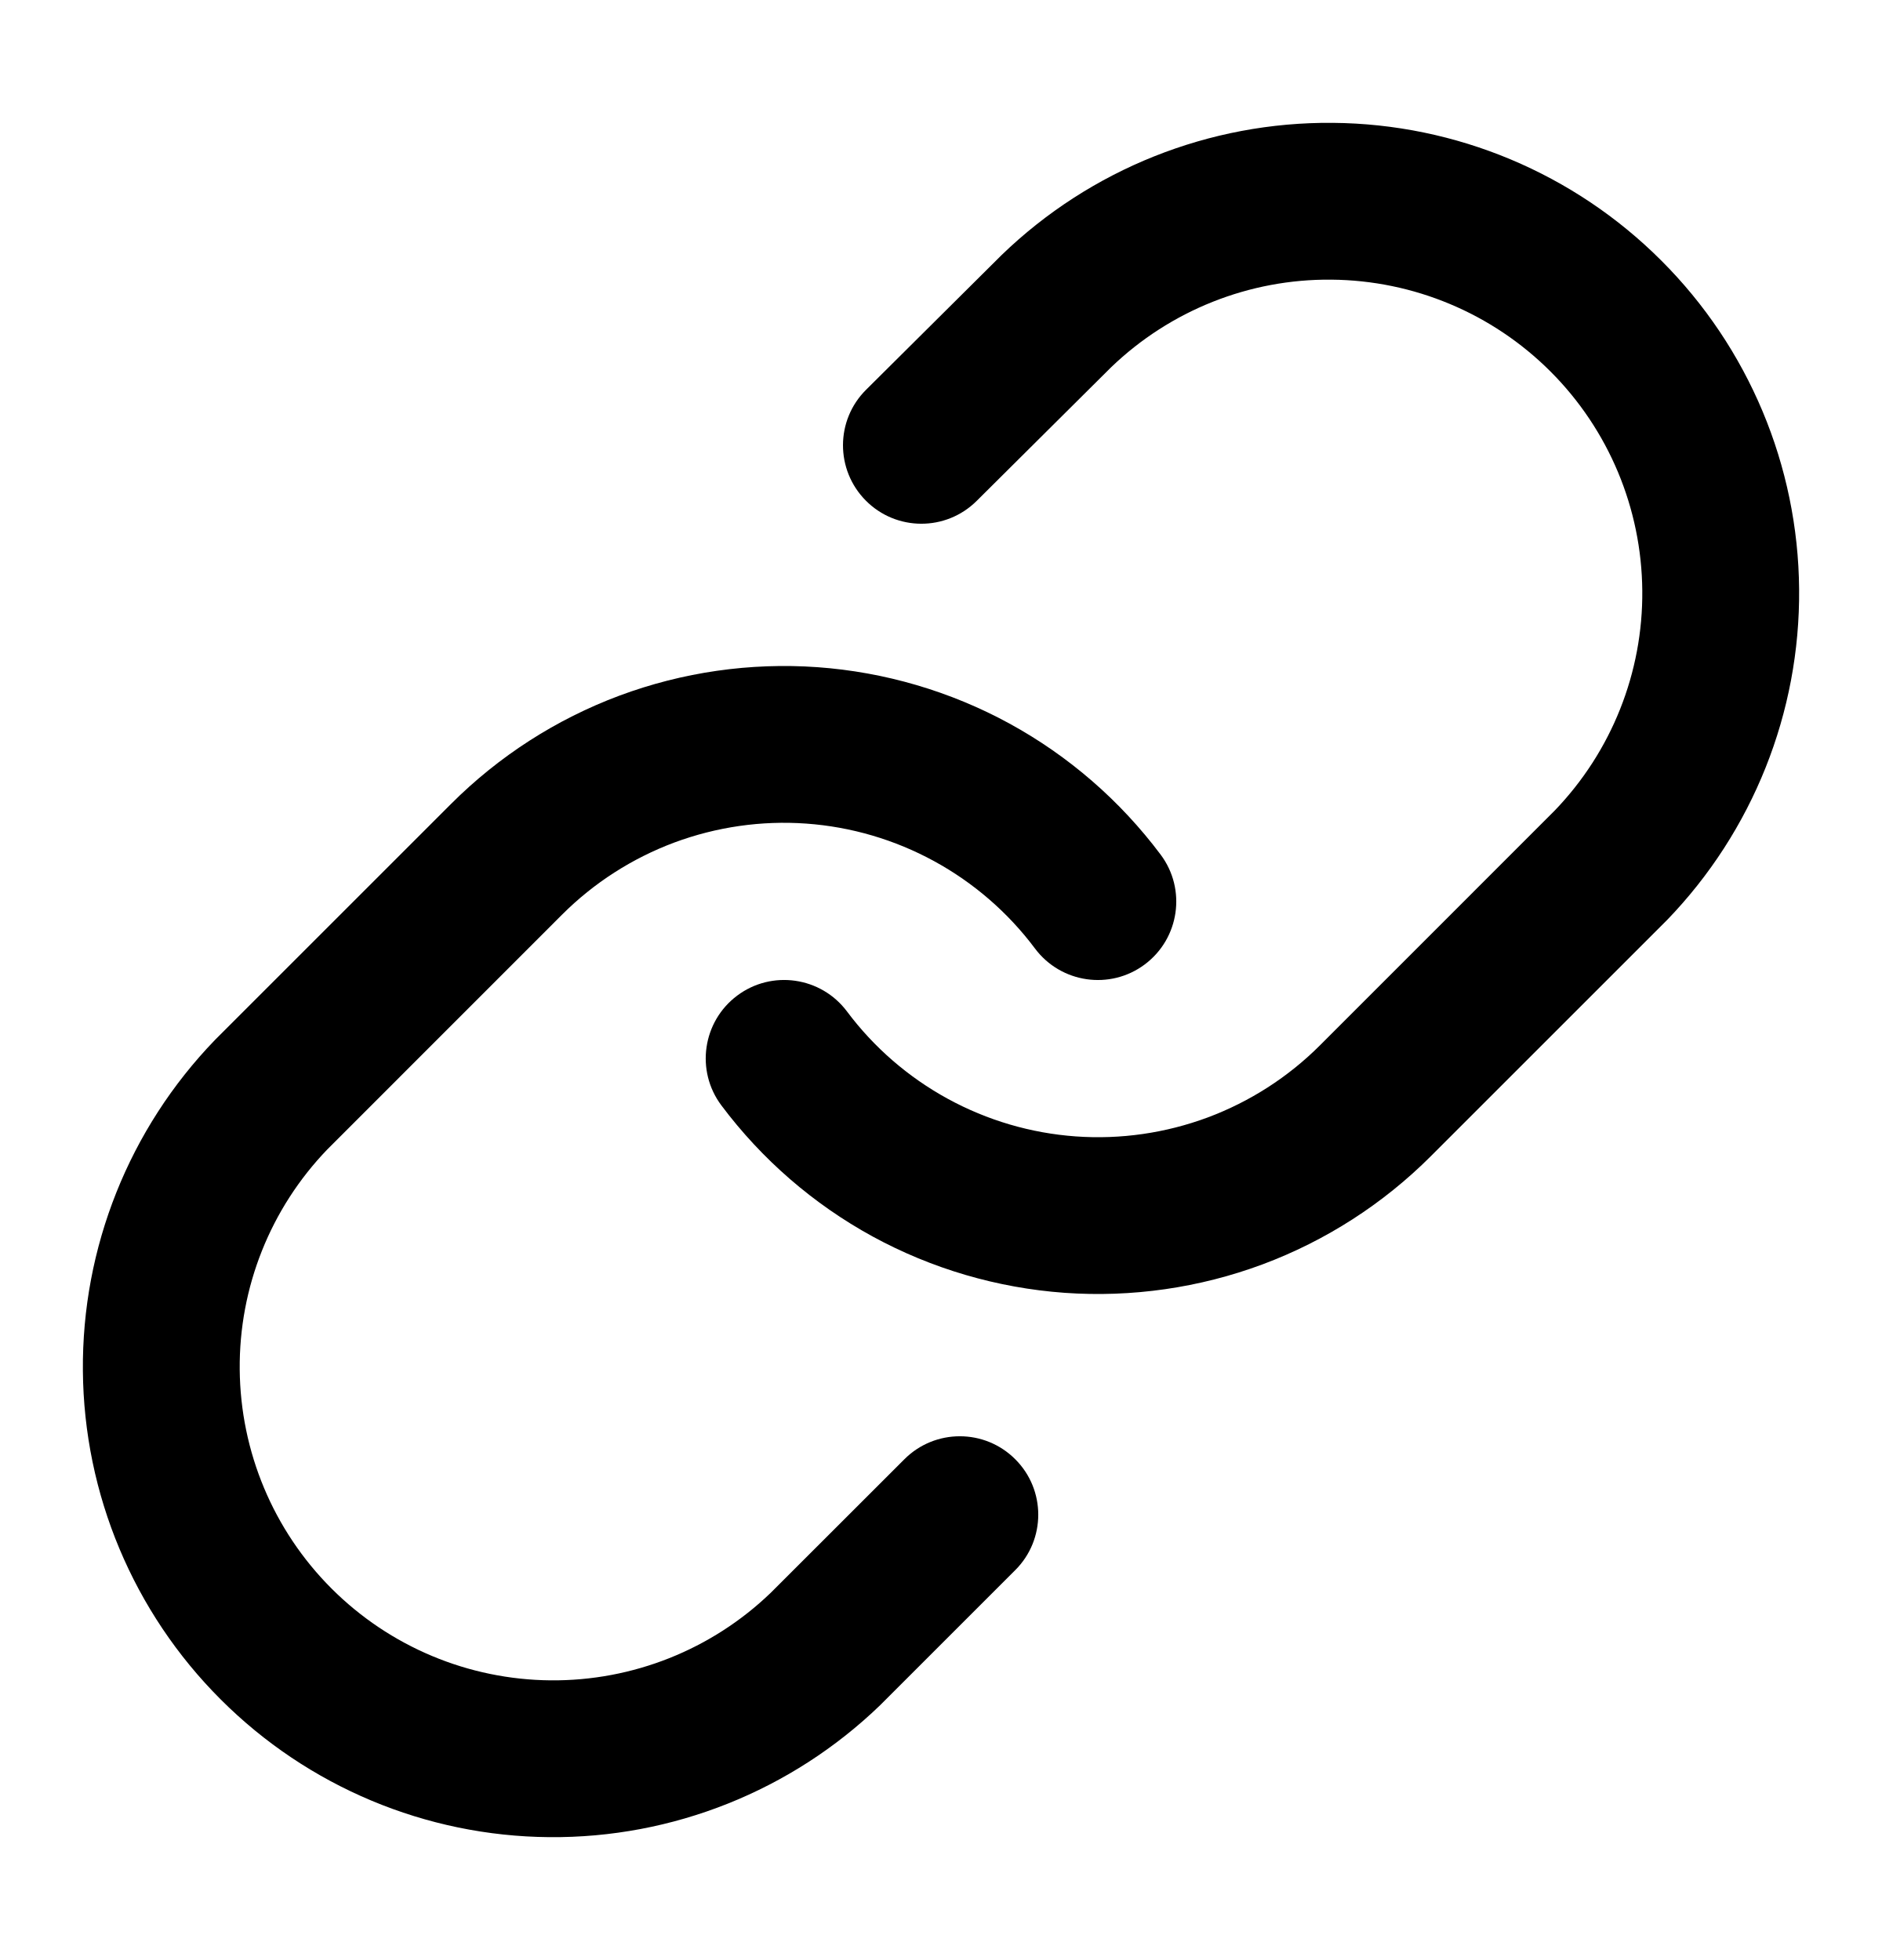
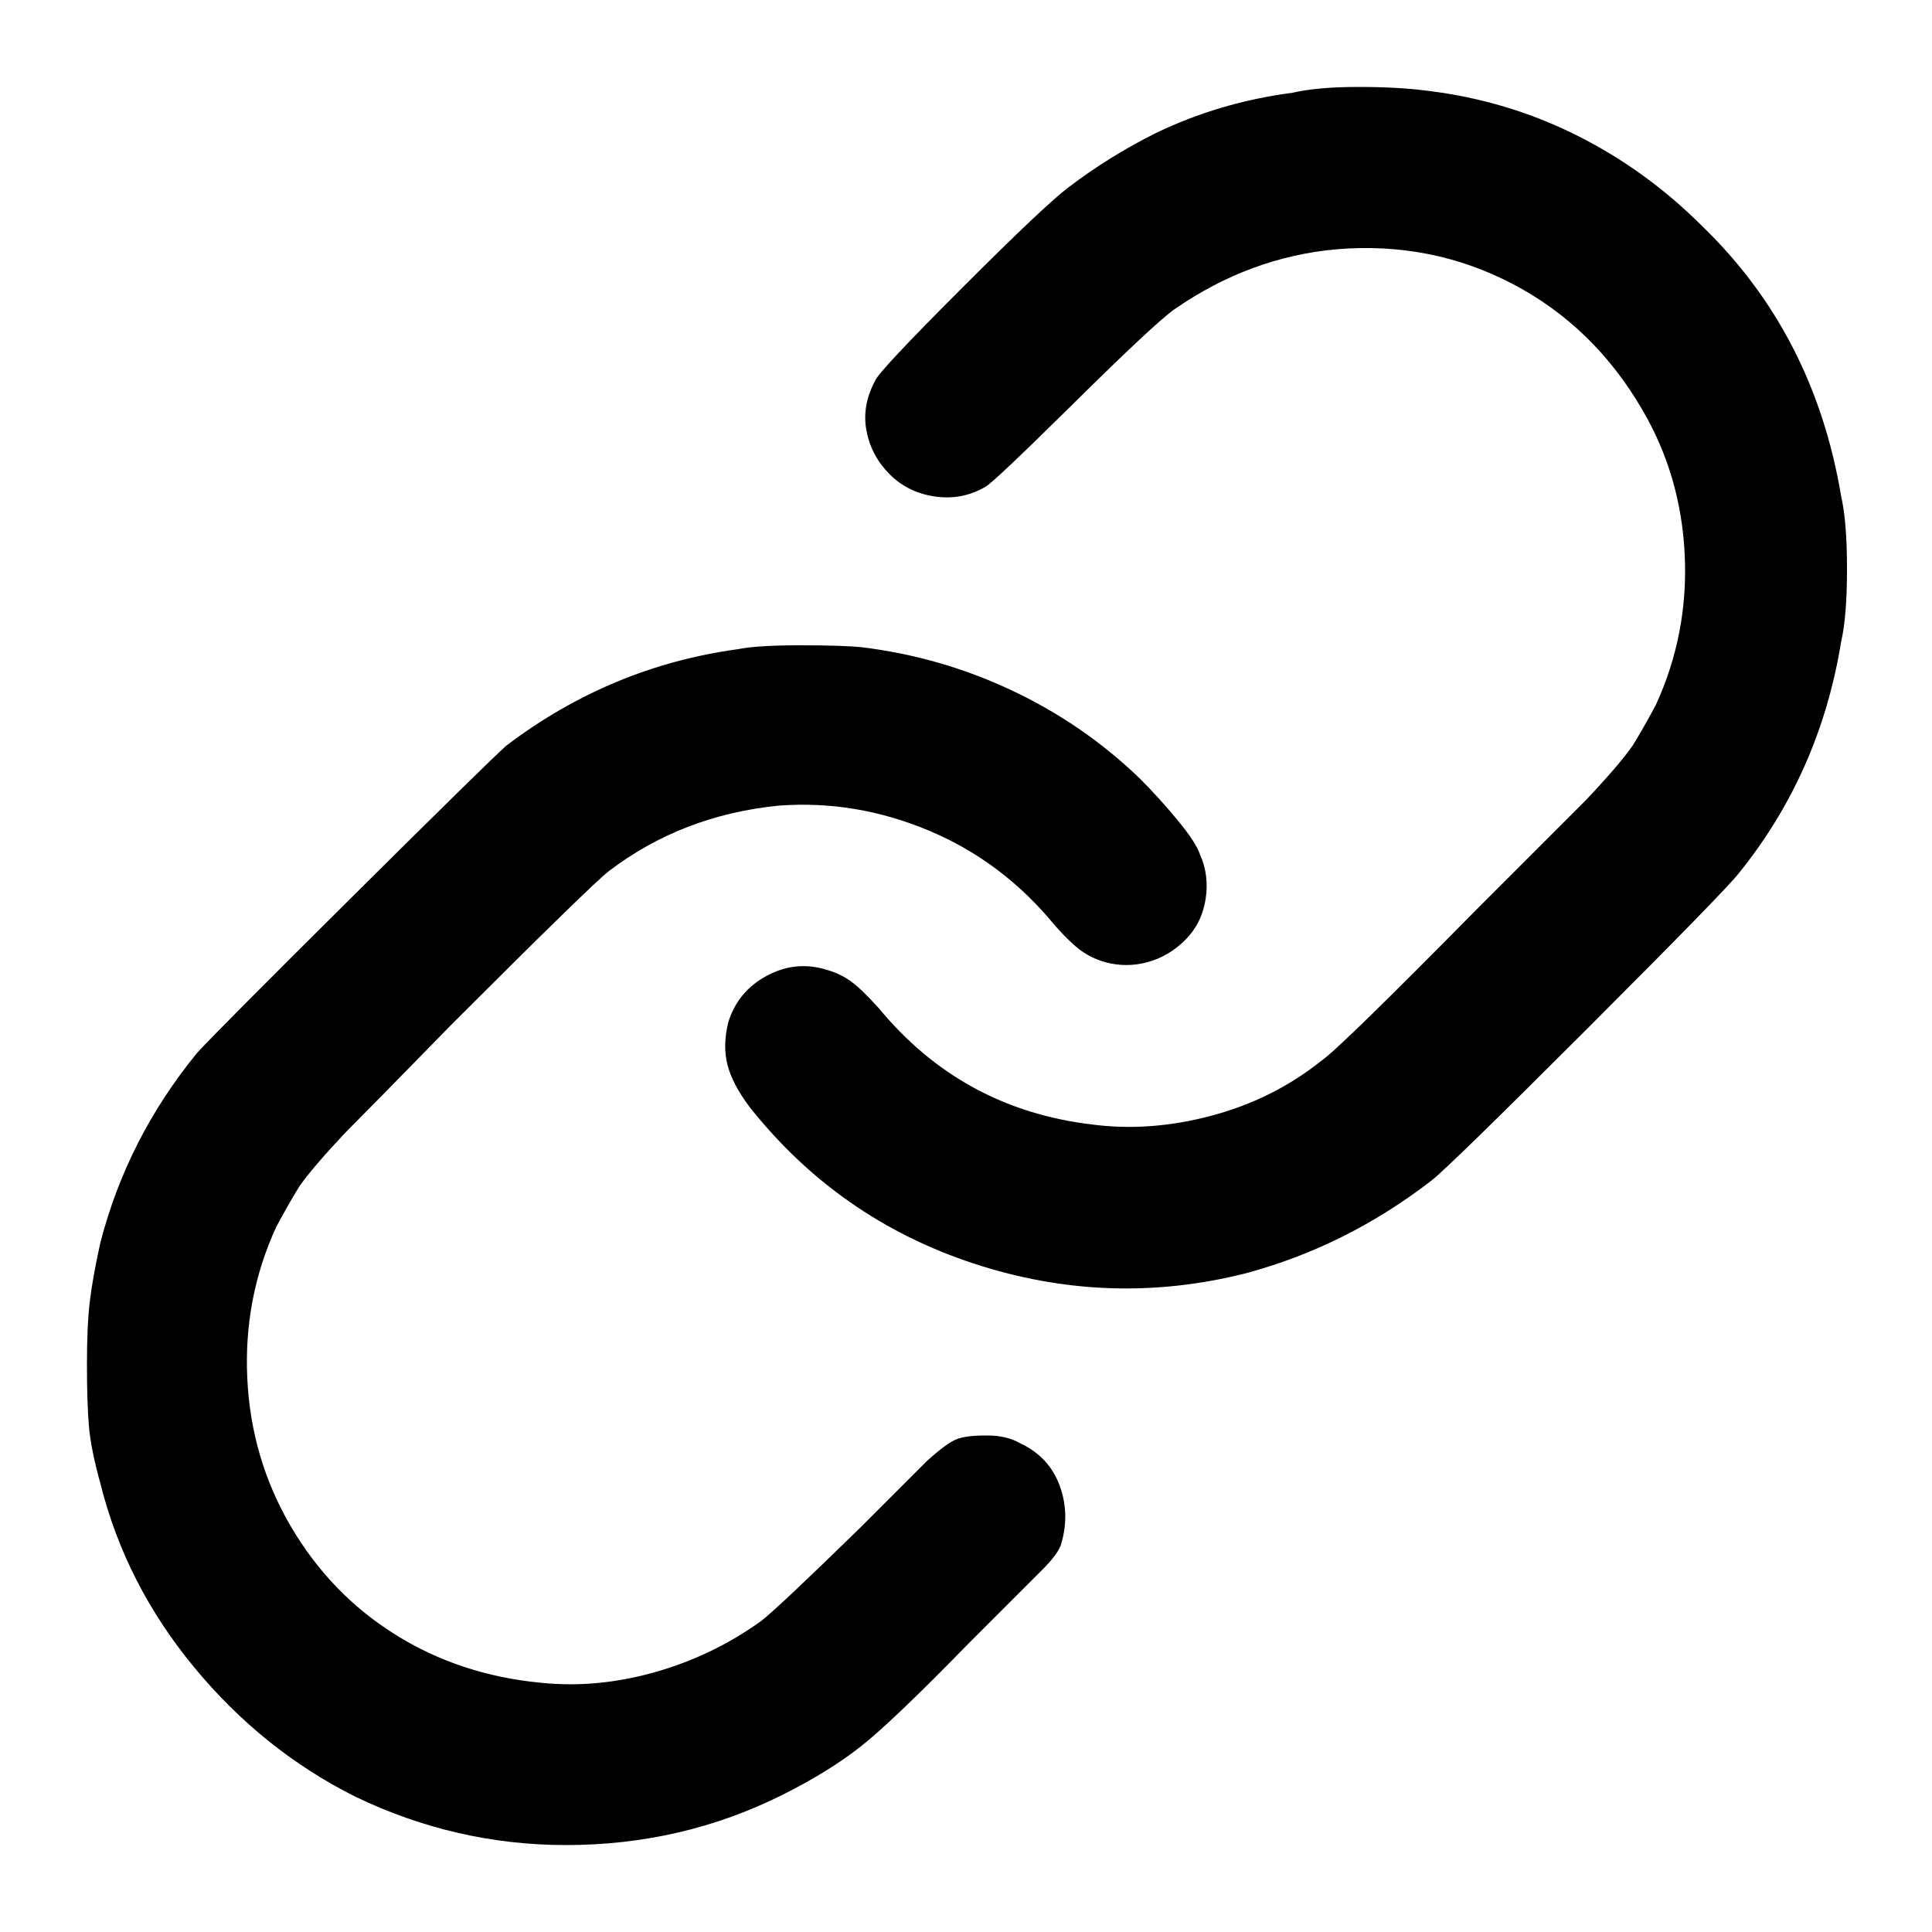
- <svg xmlns="http://www.w3.org/2000/svg" width="24" height="25" viewBox="0 0 24 25" fill="none">
-   <path d="M16.996 1.567C15.422 1.553 13.907 2.158 12.775 3.251L12.765 3.261L11.045 4.971C10.653 5.36 10.652 5.993 11.041 6.385C11.43 6.777 12.063 6.779 12.455 6.389L14.17 4.684C14.924 3.959 15.932 3.557 16.978 3.567C18.027 3.576 19.03 3.996 19.772 4.738C20.514 5.48 20.934 6.483 20.943 7.532C20.953 8.578 20.551 9.586 19.826 10.339L16.833 13.333C16.427 13.739 15.939 14.052 15.402 14.253C14.864 14.453 14.29 14.536 13.718 14.495C13.146 14.454 12.589 14.29 12.086 14.015C11.583 13.74 11.144 13.36 10.801 12.901C10.47 12.459 9.843 12.368 9.401 12.699C8.959 13.03 8.868 13.657 9.199 14.099C9.715 14.788 10.372 15.358 11.127 15.771C11.882 16.183 12.717 16.428 13.575 16.49C14.433 16.551 15.295 16.427 16.101 16.127C16.907 15.826 17.639 15.355 18.247 14.747L21.247 11.747L21.259 11.735C22.352 10.603 22.957 9.087 22.943 7.514C22.93 5.941 22.299 4.436 21.186 3.324C20.074 2.211 18.569 1.58 16.996 1.567Z" fill="black" />
-   <path d="M10.425 8.51C9.567 8.449 8.705 8.573 7.899 8.873C7.093 9.174 6.361 9.645 5.753 10.253L2.753 13.253L2.741 13.265C1.648 14.397 1.043 15.912 1.057 17.486C1.07 19.059 1.701 20.564 2.814 21.676C3.926 22.789 5.431 23.42 7.004 23.433C8.577 23.447 10.093 22.842 11.225 21.749L11.237 21.737L12.947 20.027C13.338 19.637 13.338 19.003 12.947 18.613C12.557 18.222 11.923 18.222 11.533 18.613L9.829 20.316C9.076 21.041 8.068 21.442 7.022 21.433C5.973 21.424 4.97 21.004 4.228 20.262C3.486 19.52 3.066 18.517 3.057 17.468C3.047 16.422 3.449 15.414 4.174 14.661L7.167 11.667C7.573 11.261 8.061 10.948 8.598 10.747C9.136 10.547 9.71 10.464 10.282 10.505C10.854 10.546 11.411 10.71 11.914 10.985C12.417 11.26 12.856 11.64 13.199 12.099C13.53 12.541 14.157 12.632 14.599 12.301C15.041 11.97 15.132 11.343 14.801 10.901C14.285 10.212 13.628 9.642 12.873 9.229C12.118 8.817 11.283 8.572 10.425 8.51Z" fill="black" />
+ <svg xmlns="http://www.w3.org/2000/svg" width="24" height="24" viewBox="0 0 24 24">
+   <path d="M16.056 1.152Q15.144 1.272 14.352 1.656Q13.776 1.944 13.272 2.328Q12.984 2.544 11.952 3.576Q10.92 4.608 10.872 4.728Q10.704 5.04 10.764 5.352Q10.824 5.664 11.052 5.892Q11.28 6.12 11.616 6.168Q11.952 6.216 12.24 6.048Q12.336 6 13.344 5.004Q14.352 4.008 14.592 3.84Q15.528 3.192 16.608 3.096Q17.784 3 18.792 3.528Q19.8 4.056 20.4 5.088Q20.88 5.904 20.928 6.888Q20.976 7.872 20.568 8.76Q20.4 9.072 20.28 9.264Q20.112 9.504 19.704 9.936Q19.392 10.248 18.36 11.28Q16.632 13.032 16.416 13.176Q15.816 13.656 15.048 13.86Q14.28 14.064 13.56 13.968Q11.952 13.776 10.92 12.528Q10.704 12.288 10.572 12.192Q10.44 12.096 10.272 12.048Q9.888 11.928 9.528 12.12Q9.168 12.312 9.048 12.696Q8.976 12.984 9.036 13.224Q9.096 13.464 9.312 13.752Q10.416 15.144 12.096 15.696Q13.776 16.248 15.48 15.816Q16.728 15.48 17.784 14.664Q18 14.496 19.716 12.78Q21.432 11.064 21.6 10.848Q22.608 9.6 22.872 7.968Q22.944 7.656 22.944 7.068Q22.944 6.48 22.872 6.168Q22.536 4.152 21.144 2.808Q20.448 2.112 19.584 1.68Q18.72 1.248 17.736 1.128Q17.376 1.08 16.872 1.08Q16.368 1.08 16.056 1.152ZM9.168 8.064Q7.584 8.28 6.288 9.264Q6.072 9.456 4.392 11.124Q2.712 12.792 2.448 13.08Q1.584 14.136 1.248 15.432Q1.152 15.864 1.116 16.164Q1.08 16.464 1.08 16.944Q1.08 17.424 1.104 17.712Q1.128 18 1.248 18.432Q1.56 19.68 2.412 20.712Q3.264 21.744 4.416 22.32Q5.664 22.92 7.032 22.92Q8.472 22.92 9.72 22.296Q10.296 22.008 10.692 21.696Q11.088 21.384 12.024 20.424Q12.768 19.68 12.948 19.5Q13.128 19.32 13.176 19.2Q13.296 18.816 13.164 18.456Q13.032 18.096 12.672 17.928Q12.504 17.832 12.264 17.832H12.24Q12 17.832 11.88 17.88Q11.76 17.928 11.52 18.144Q11.352 18.312 10.752 18.912L10.704 18.96Q9.672 19.968 9.456 20.136Q8.856 20.568 8.136 20.772Q7.416 20.976 6.72 20.904Q5.712 20.808 4.908 20.304Q4.104 19.8 3.612 18.96Q3.12 18.12 3.072 17.124Q3.024 16.128 3.432 15.24Q3.6 14.928 3.72 14.736Q3.888 14.496 4.296 14.064Q4.608 13.752 5.616 12.72Q7.344 10.992 7.56 10.824Q8.472 10.128 9.672 10.008Q10.632 9.936 11.544 10.32Q12.456 10.704 13.104 11.496Q13.296 11.712 13.428 11.808Q13.56 11.904 13.728 11.952Q13.992 12.024 14.256 11.952Q14.52 11.88 14.724 11.676Q14.928 11.472 14.976 11.172Q15.024 10.872 14.904 10.608Q14.856 10.464 14.628 10.188Q14.4 9.912 14.16 9.672Q13.464 9 12.576 8.58Q11.688 8.16 10.704 8.04Q10.464 8.016 9.936 8.016Q9.408 8.016 9.168 8.064Z" />
</svg>
